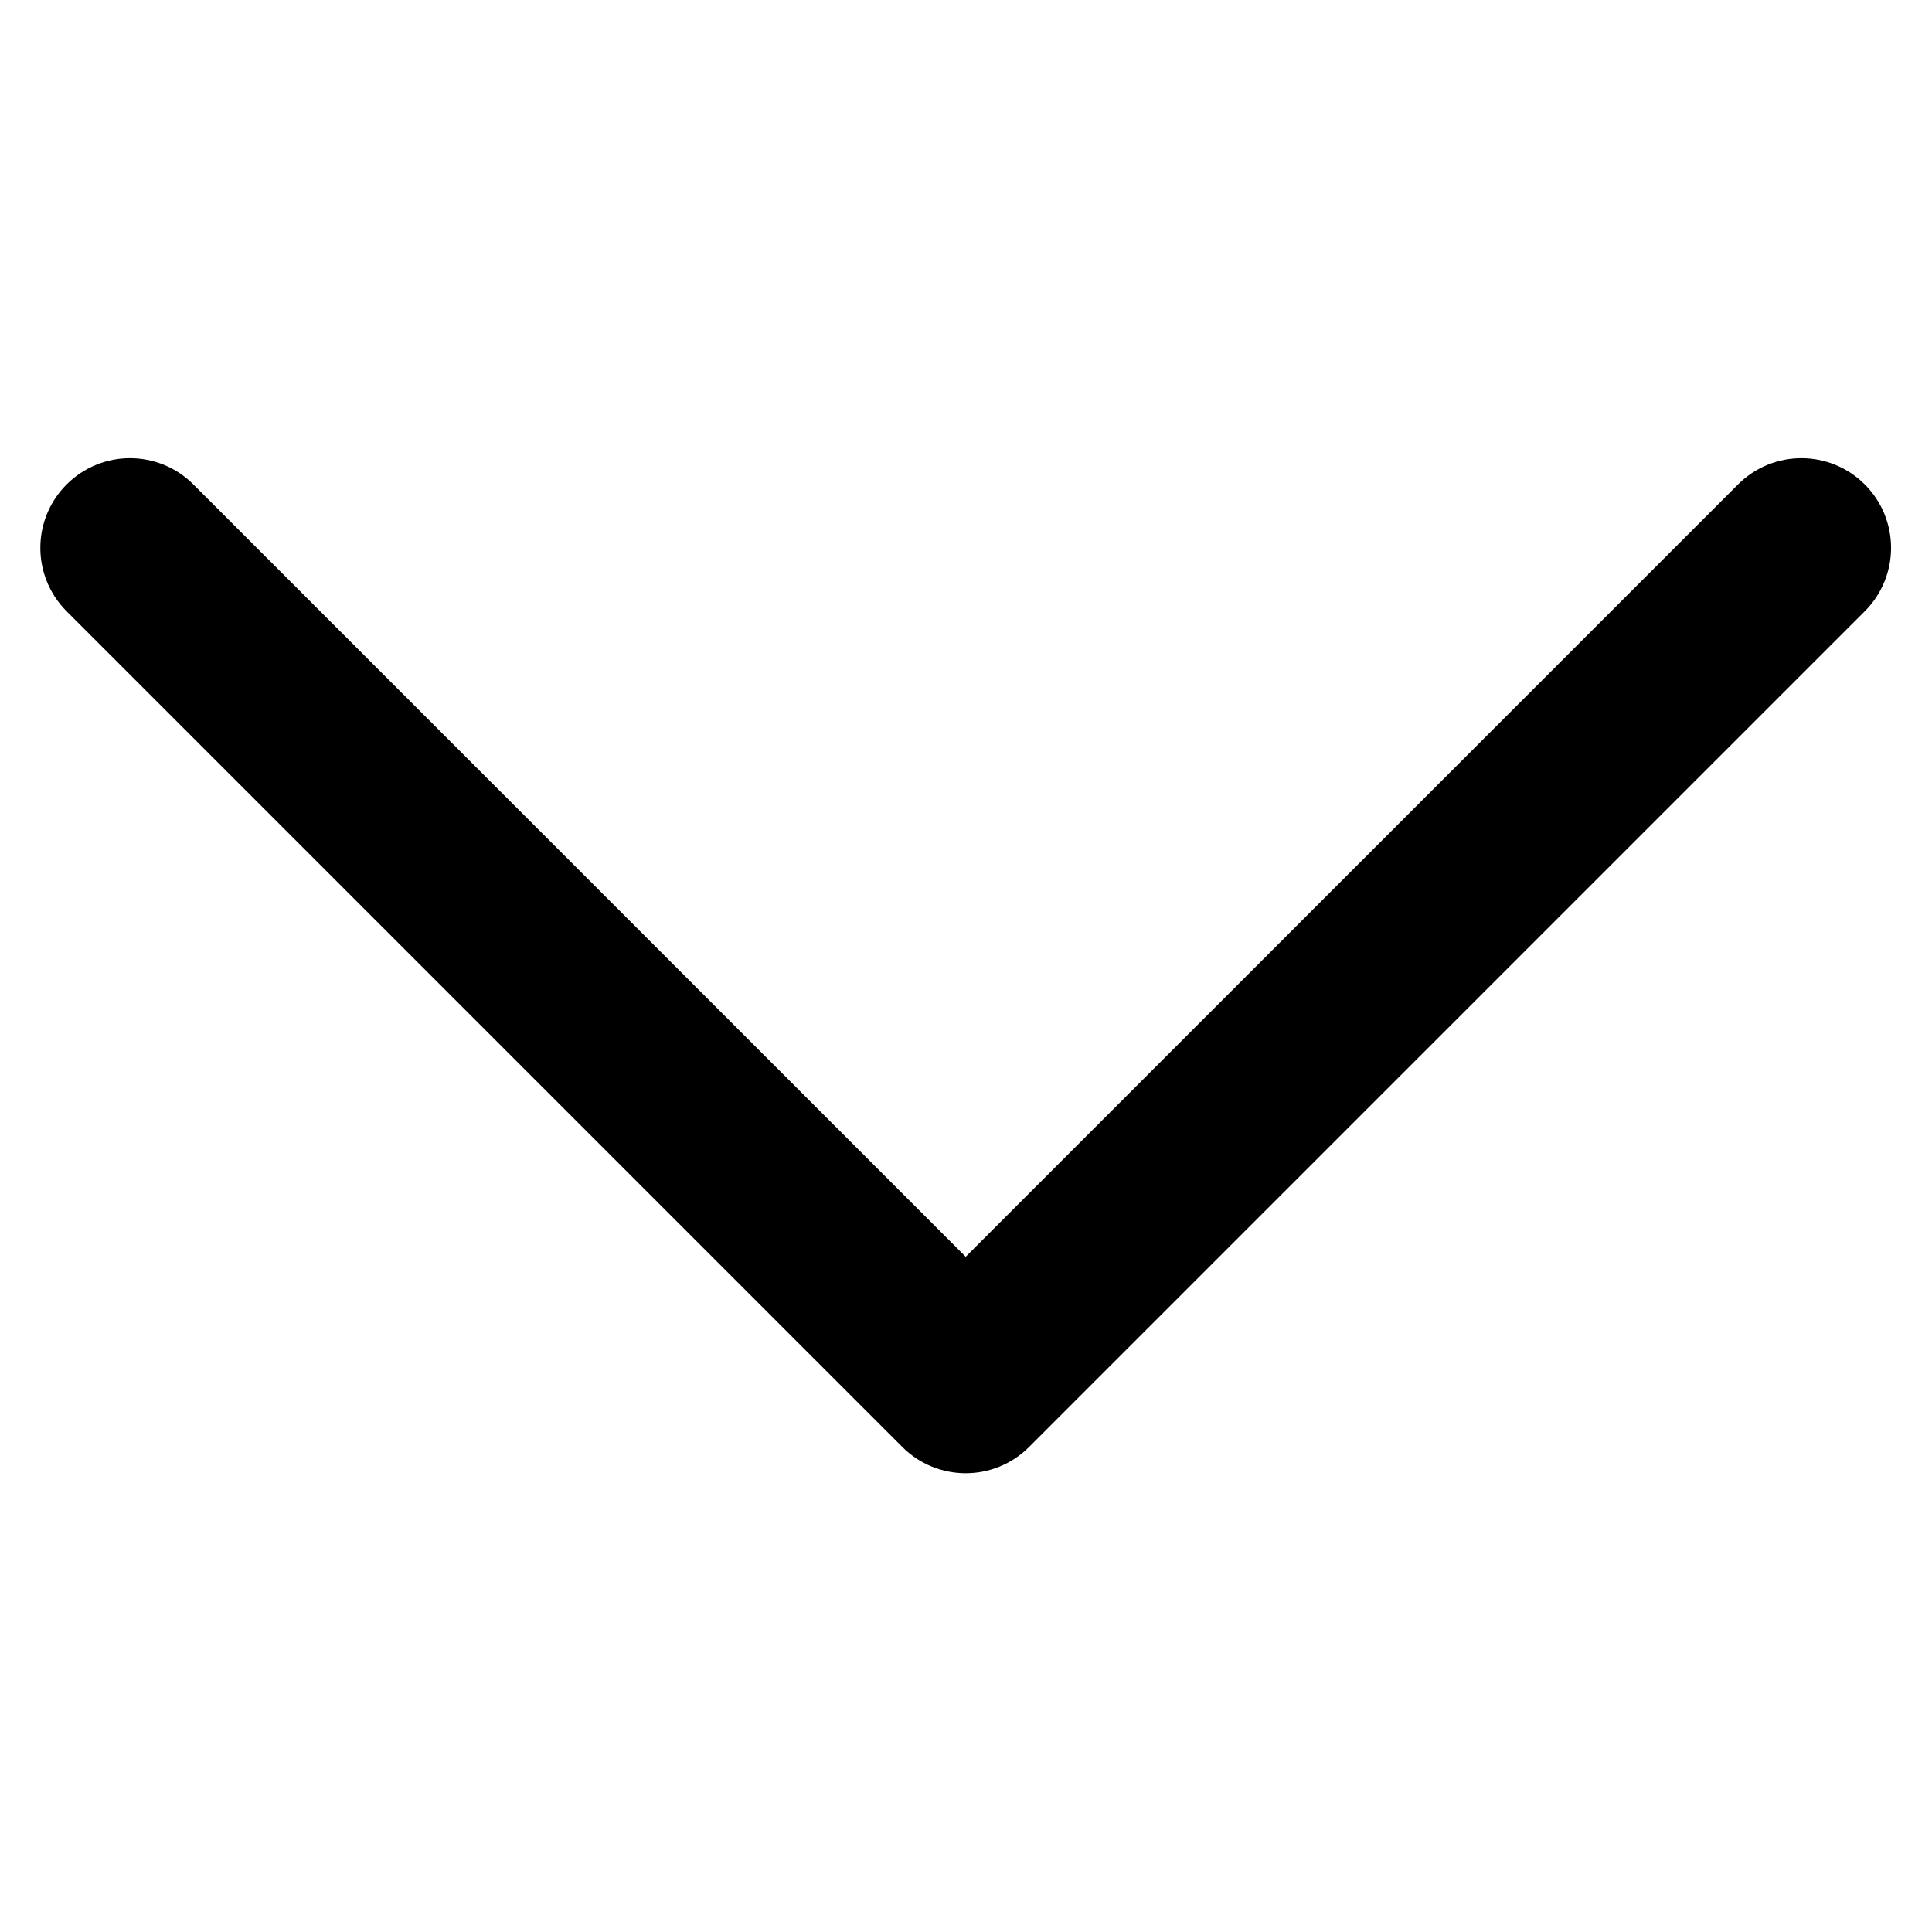
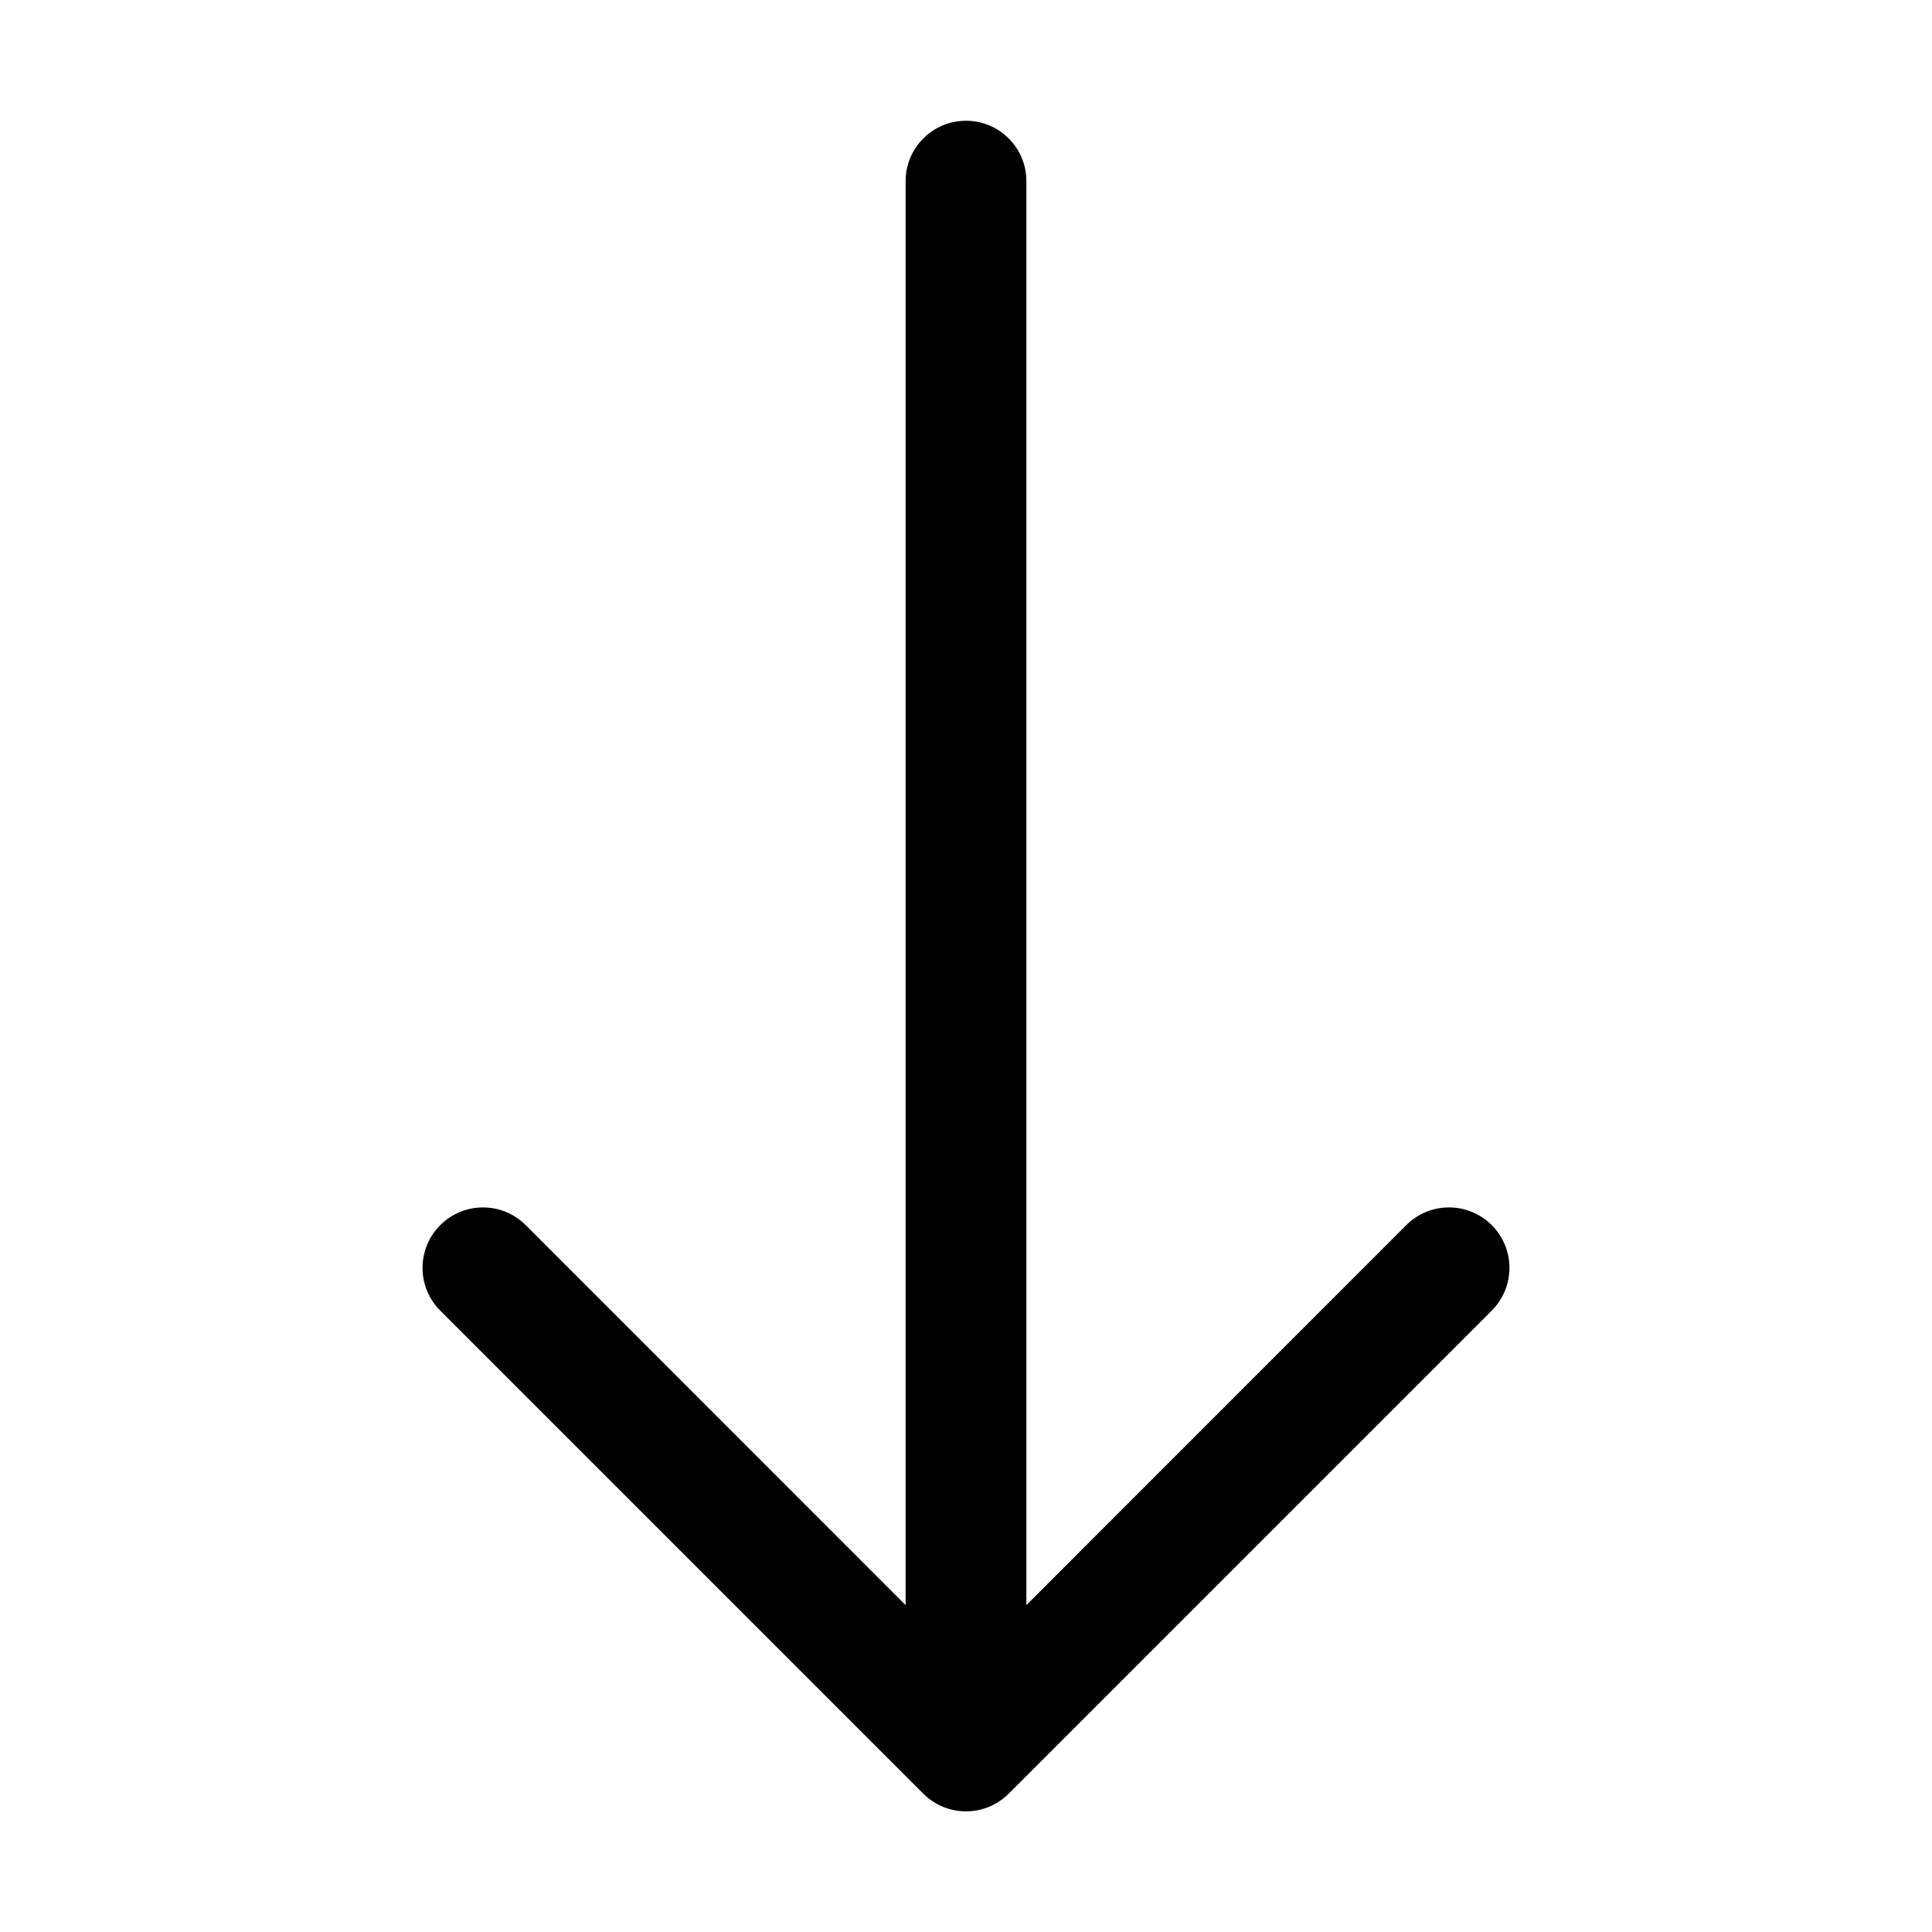
- <svg xmlns="http://www.w3.org/2000/svg" width="100%" height="100%" viewBox="0 0 2134 2134" version="1.1" xml:space="preserve" style="fill-rule:evenodd;clip-rule:evenodd;stroke-linejoin:round;stroke-miterlimit:2;">
-   <path fill="currentColor" d="M1110.18,1571.72l923.077,-923.077c24.039,-24.039 24.039,-62.981 0,-87.019c-24.038,-24.039 -62.98,-24.039 -87.019,0l-879.567,879.567l-879.568,-879.567c-24.038,-24.039 -62.98,-24.039 -87.019,0c-12.019,12.019 -18.029,27.724 -18.029,43.509c0,15.785 6.01,31.491 18.029,43.51l923.077,923.077c24.039,24.038 62.981,24.038 87.019,0Z" style="fill-rule:nonzero;stroke:currentColor;stroke-width:75px;" />
+ <svg xmlns="http://www.w3.org/2000/svg" width="16" height="16" fill="currentColor" class="bi bi-arrow-down" viewBox="0 0 16 16">
+   <path fill-rule="evenodd" d="M8 1a.5.5 0 0 1 .5.5v11.793l3.146-3.147a.5.5 0 0 1 .708.708l-4 4a.5.5 0 0 1-.708 0l-4-4a.5.5 0 0 1 .708-.708L7.5 13.293V1.5A.5.5 0 0 1 8 1z" />
</svg>
